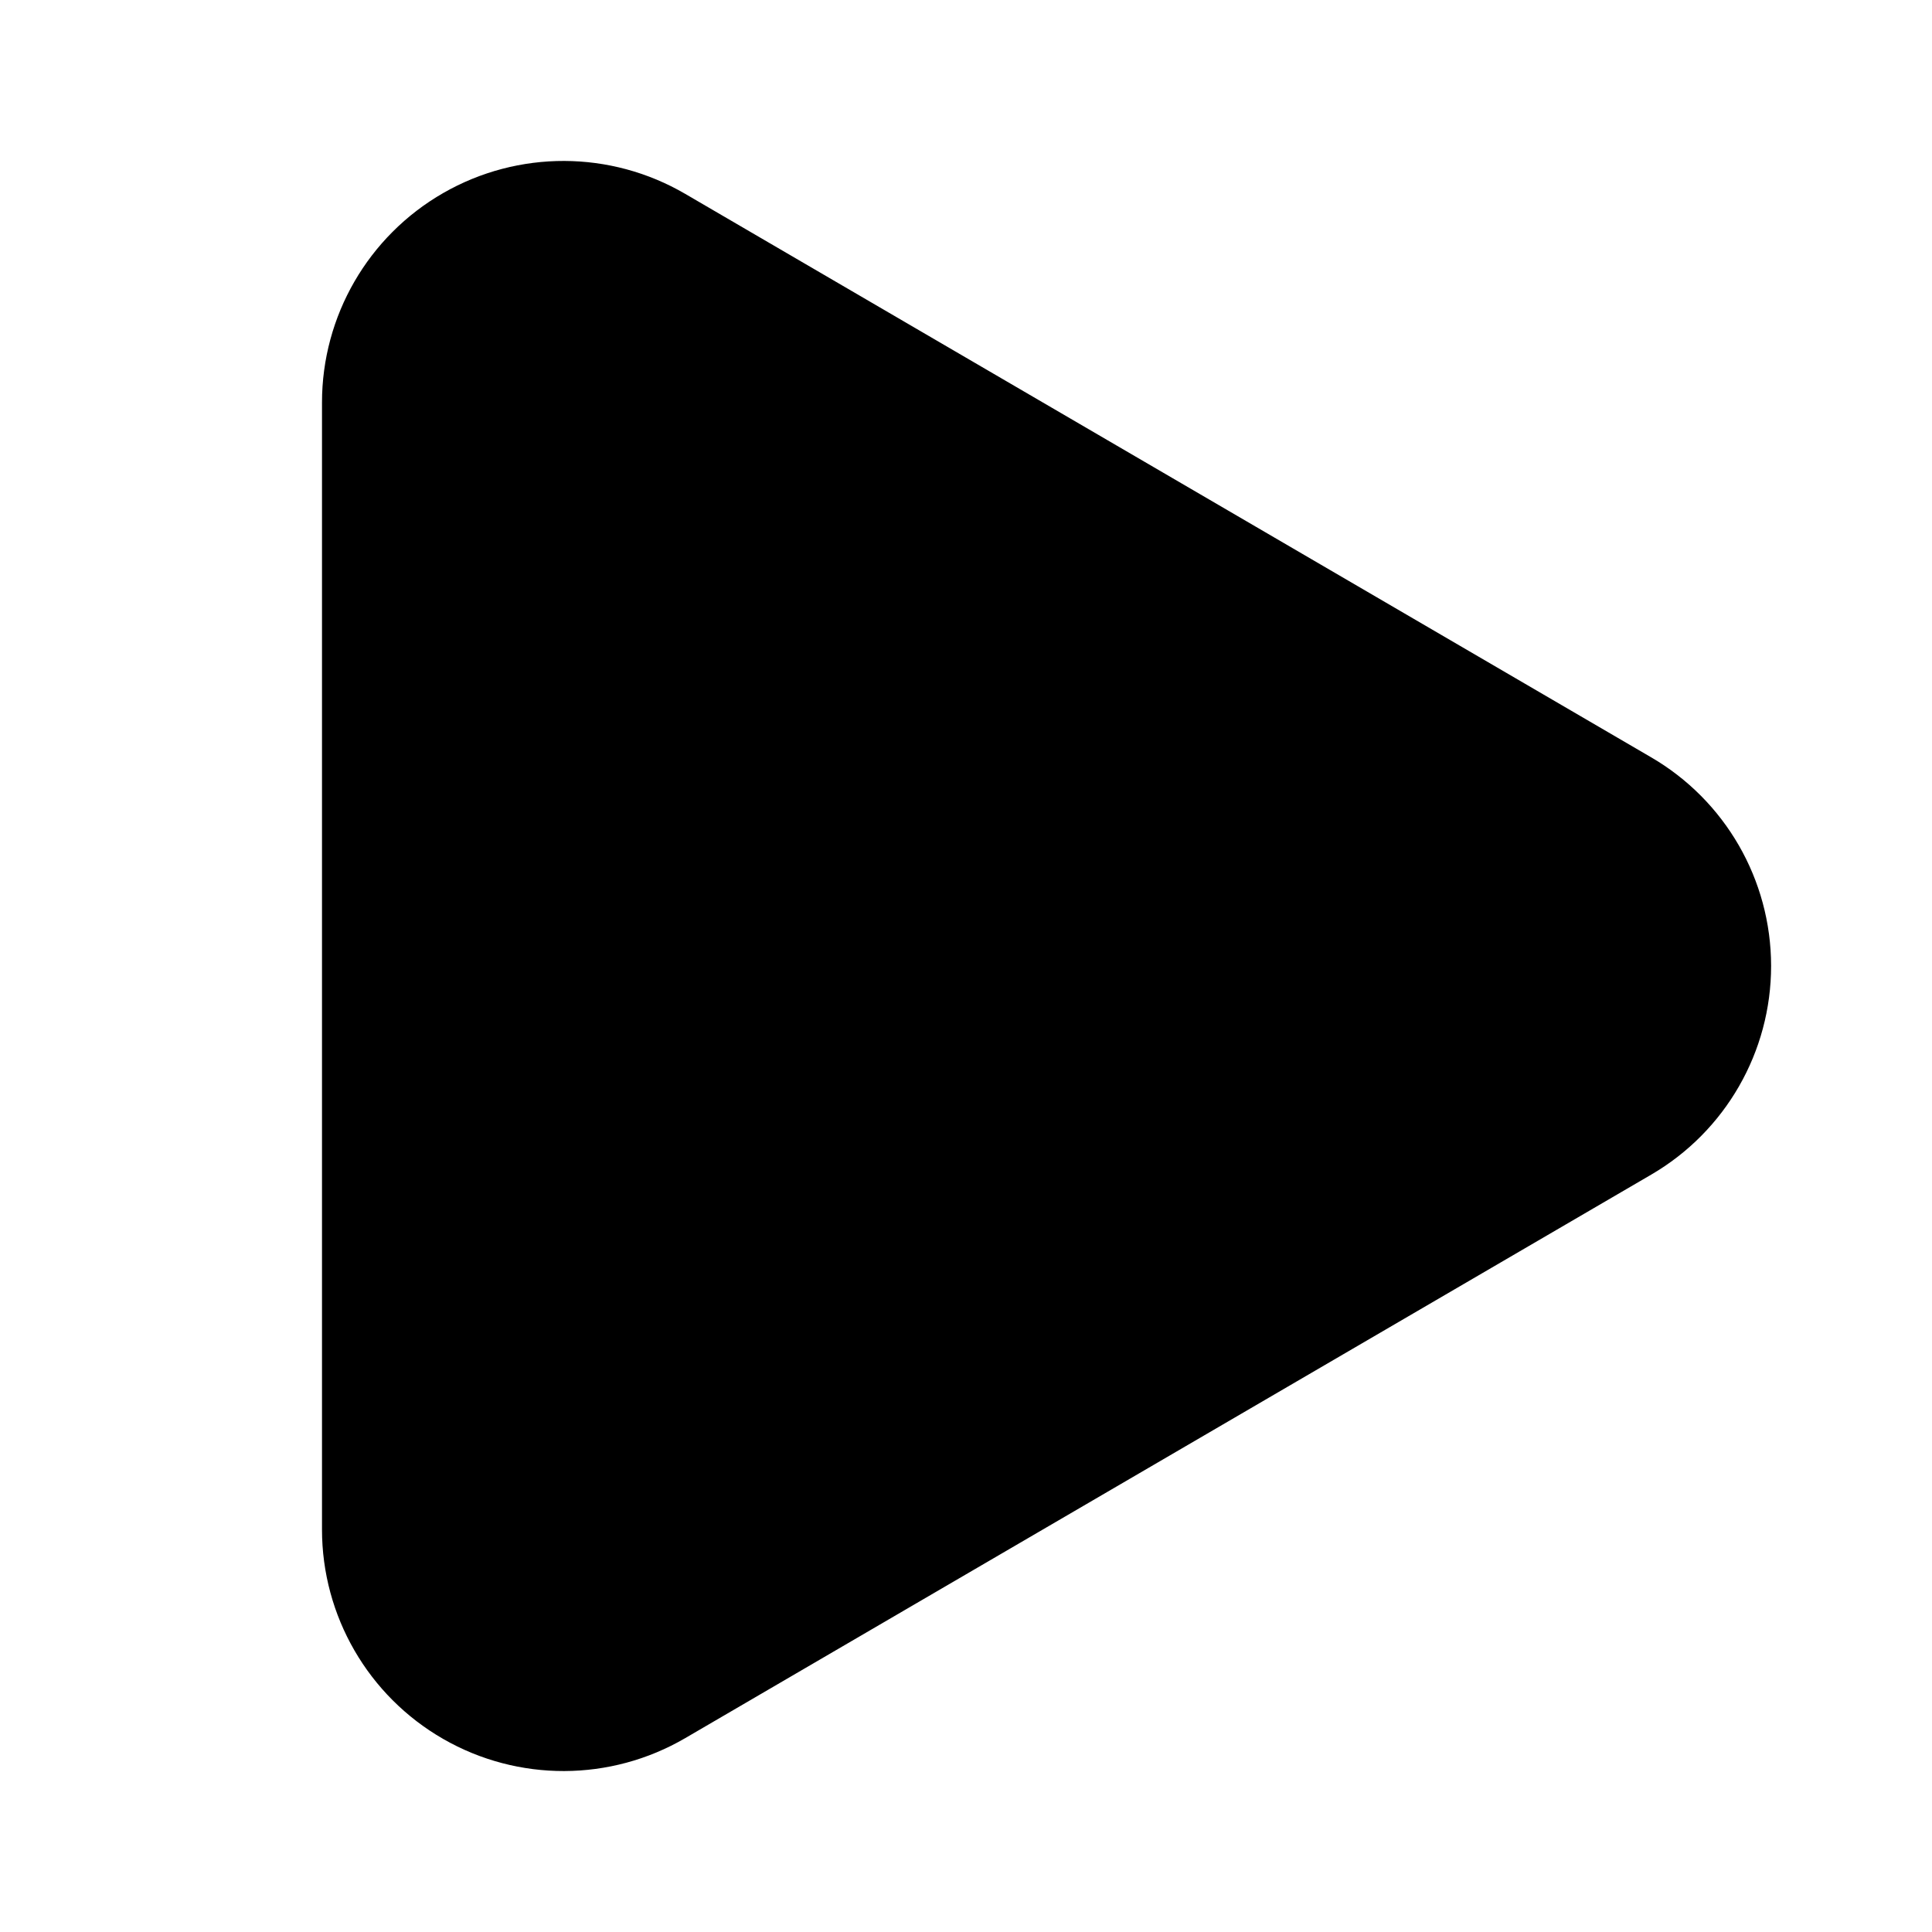
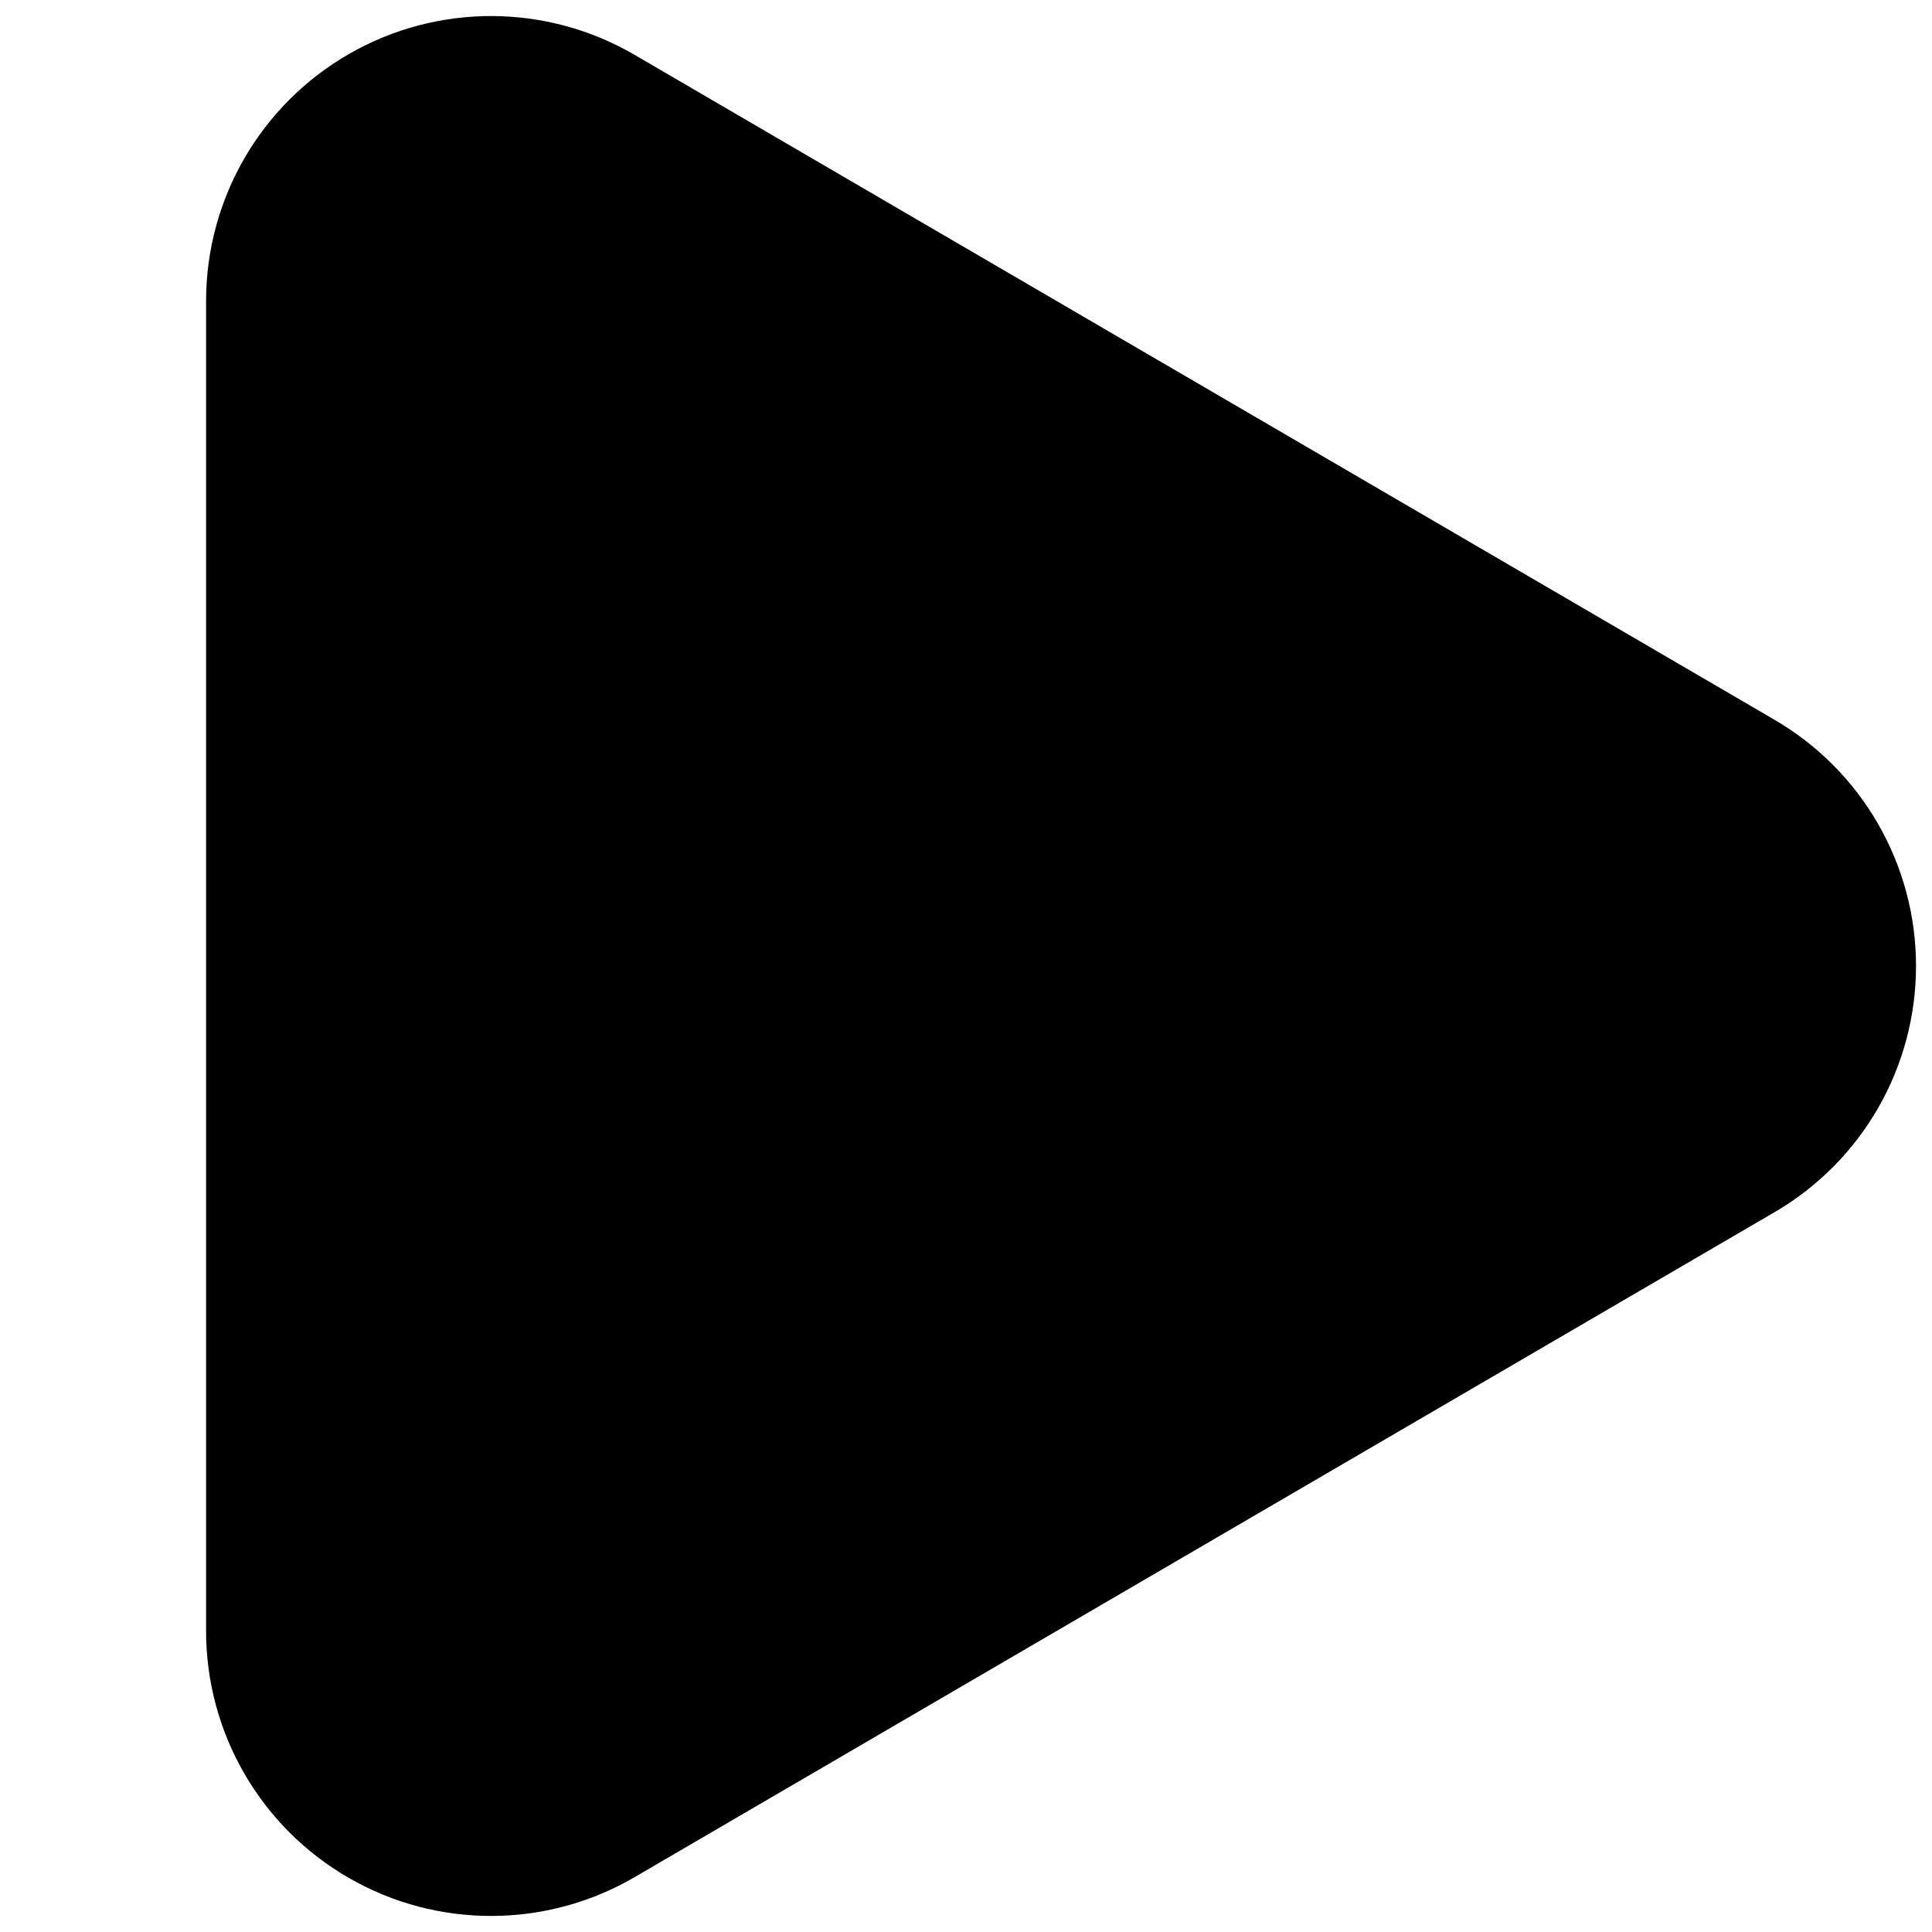
<svg xmlns="http://www.w3.org/2000/svg" width="24" height="24" viewBox="0 0 24 24" fill="black" stroke="black" stroke-width="2" stroke-linecap="round" stroke-linejoin="round">
-   <path d="M5 5a2 2 0 0 1 3.008-1.728l11.997 6.998a2 2 0 0 1 .003 3.458l-12 7A2 2 0 0 1 5 19z" />
+   <g transform="translate(12 12) scale(1.18) translate(-12 -12)">
+     <path d="M5 5a2 2 0 0 1 3.008-1.728l11.997 6.998a2 2 0 0 1 .003 3.458l-12 7A2 2 0 0 1 5 19z" />
+   </g>
</svg>
